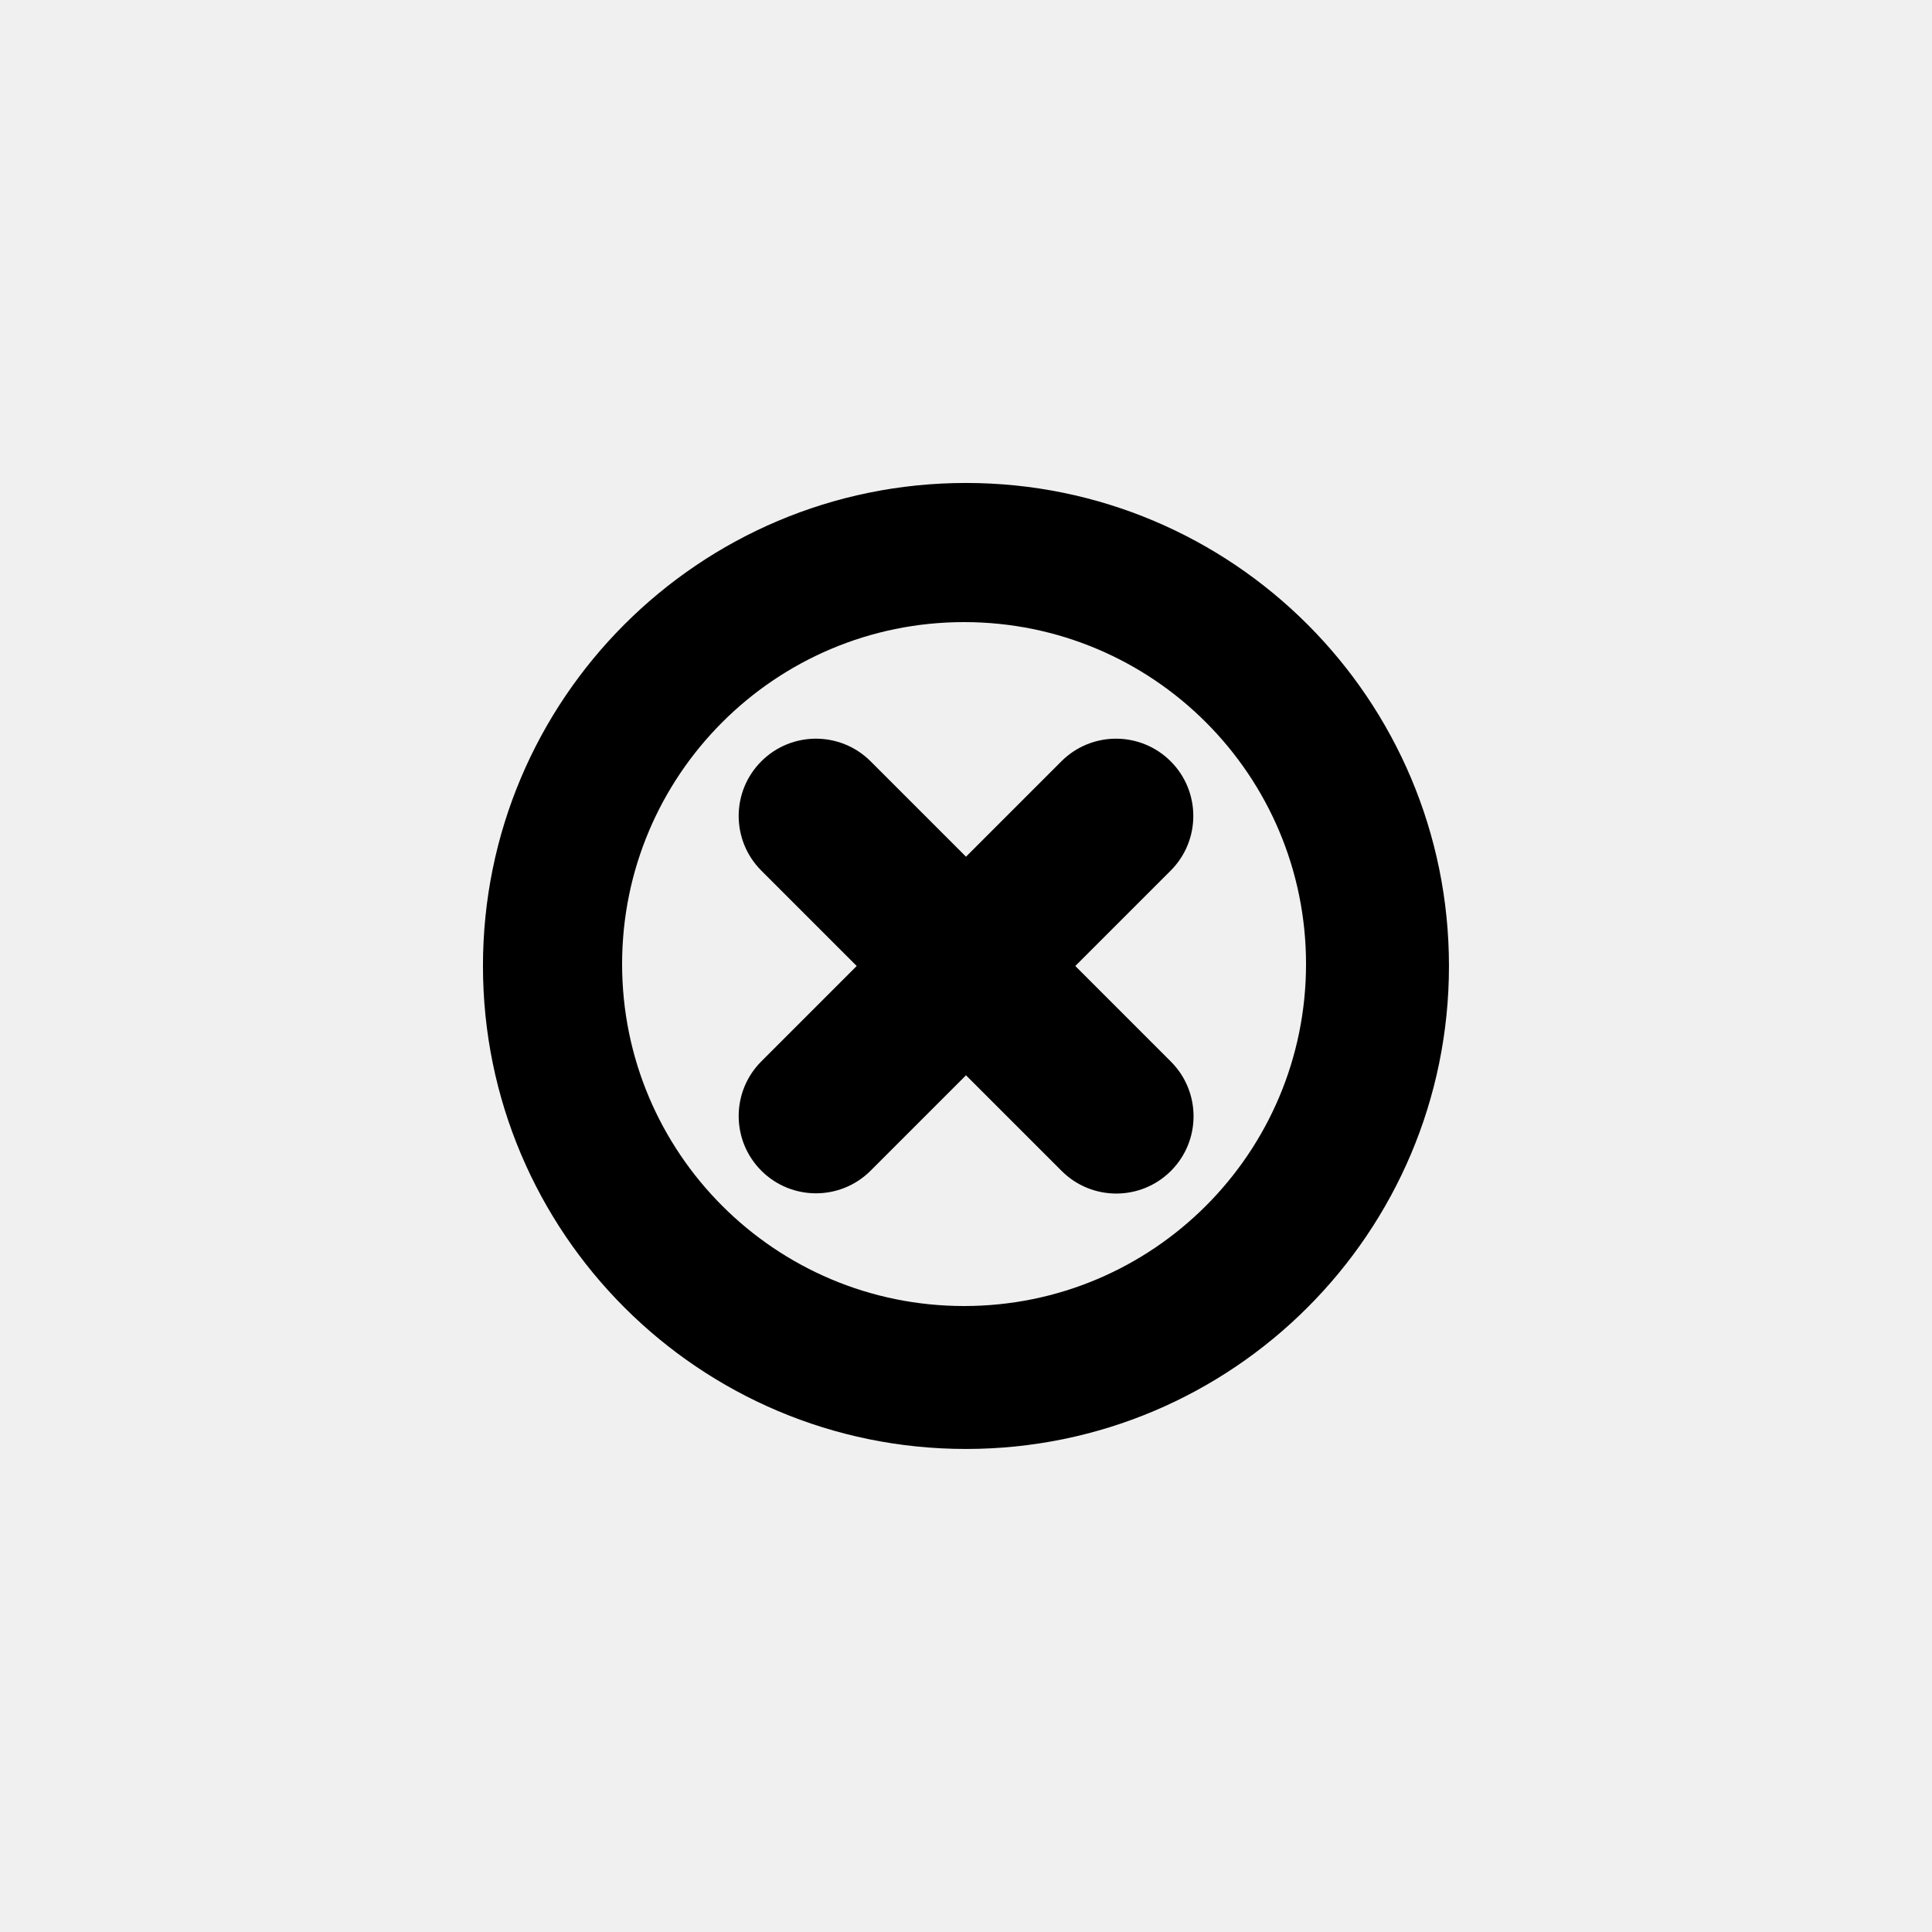
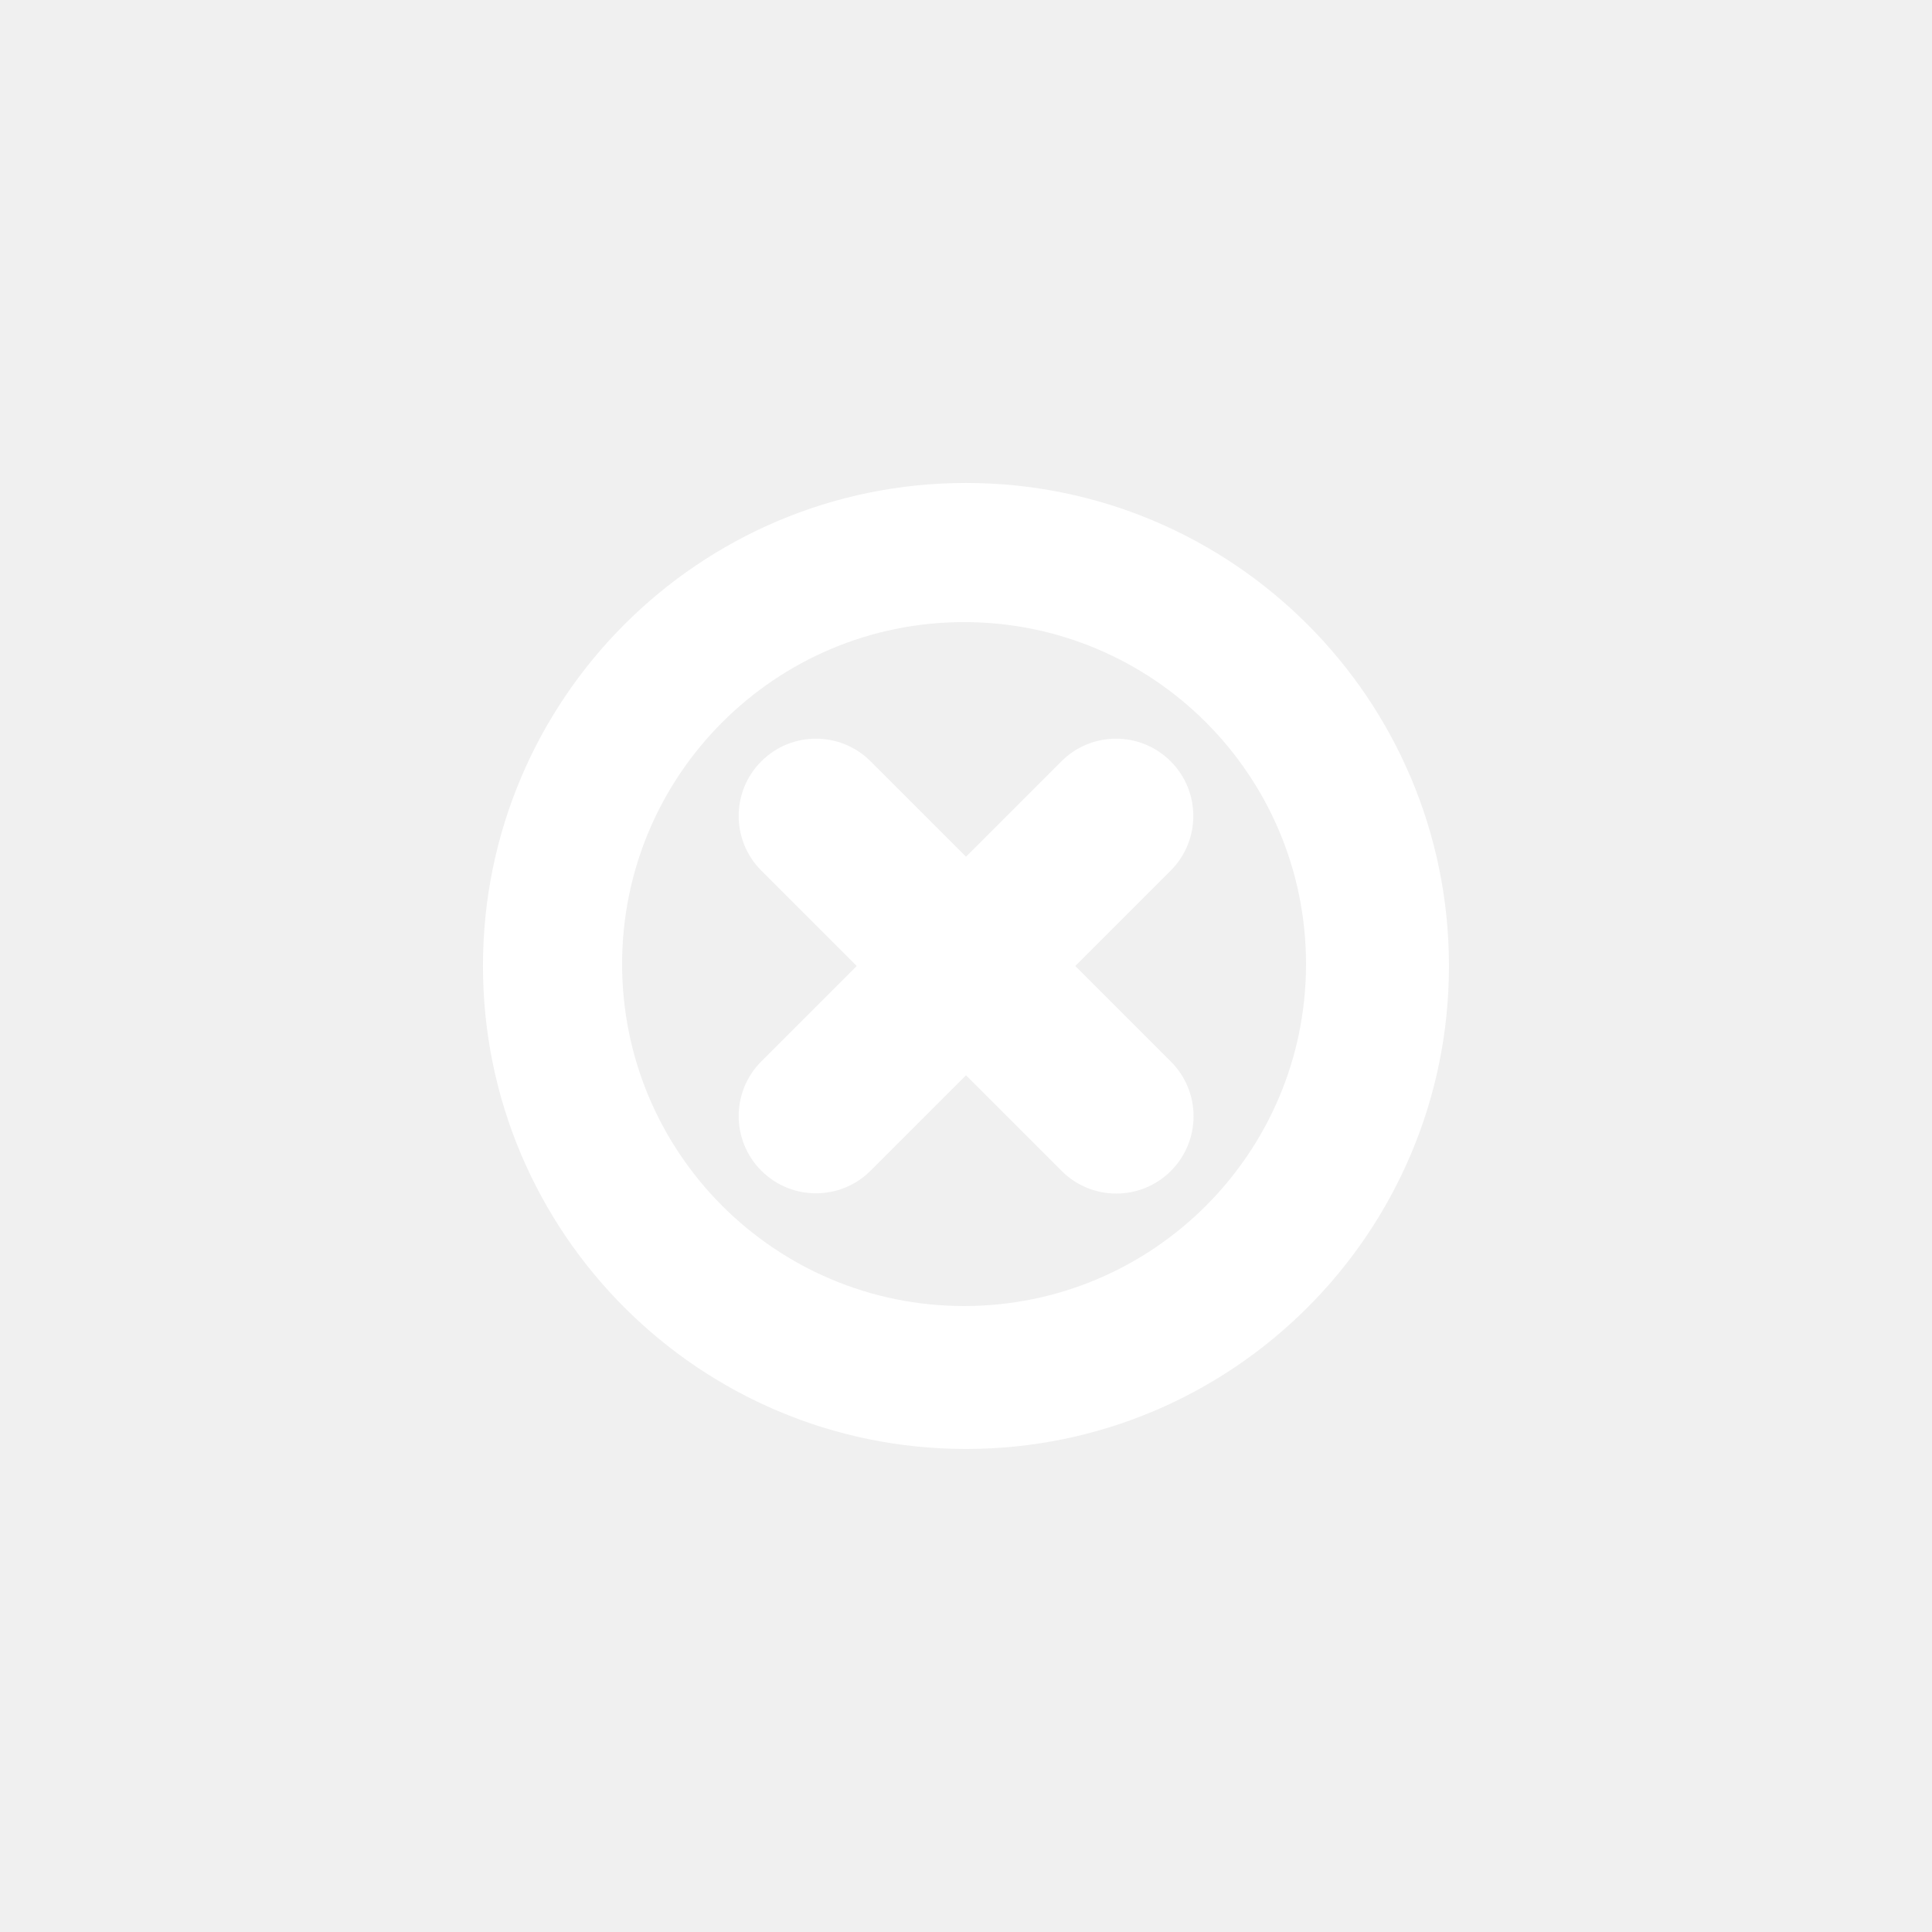
<svg xmlns="http://www.w3.org/2000/svg" width="100" height="100" viewBox="0 0 500 500">
  <defs>
    <style>
      .cls-1 {
+         fill: #fff;
        fill-rule: evenodd;
      }
    </style>
  </defs>
  <path id="regular" class="cls-1" d="M249.99,374.99a125,125,0,1,1,125-125A125,125,0,0,1,249.99,374.99ZM249.5,161A88.5,88.5,0,1,0,338,249.5,88.5,88.5,0,0,0,249.5,161Zm53.533,142.033a20,20,0,0,1-28.284,0L250,278.284l-24.749,24.749a20,20,0,0,1-28.284-28.284L221.716,250l-24.749-24.749a20,20,0,0,1,28.284-28.284L250,221.716l24.749-24.749a20,20,0,0,1,28.284,28.284L278.284,250l24.749,24.749A20,20,0,0,1,303.033,303.033Z" />
</svg>
